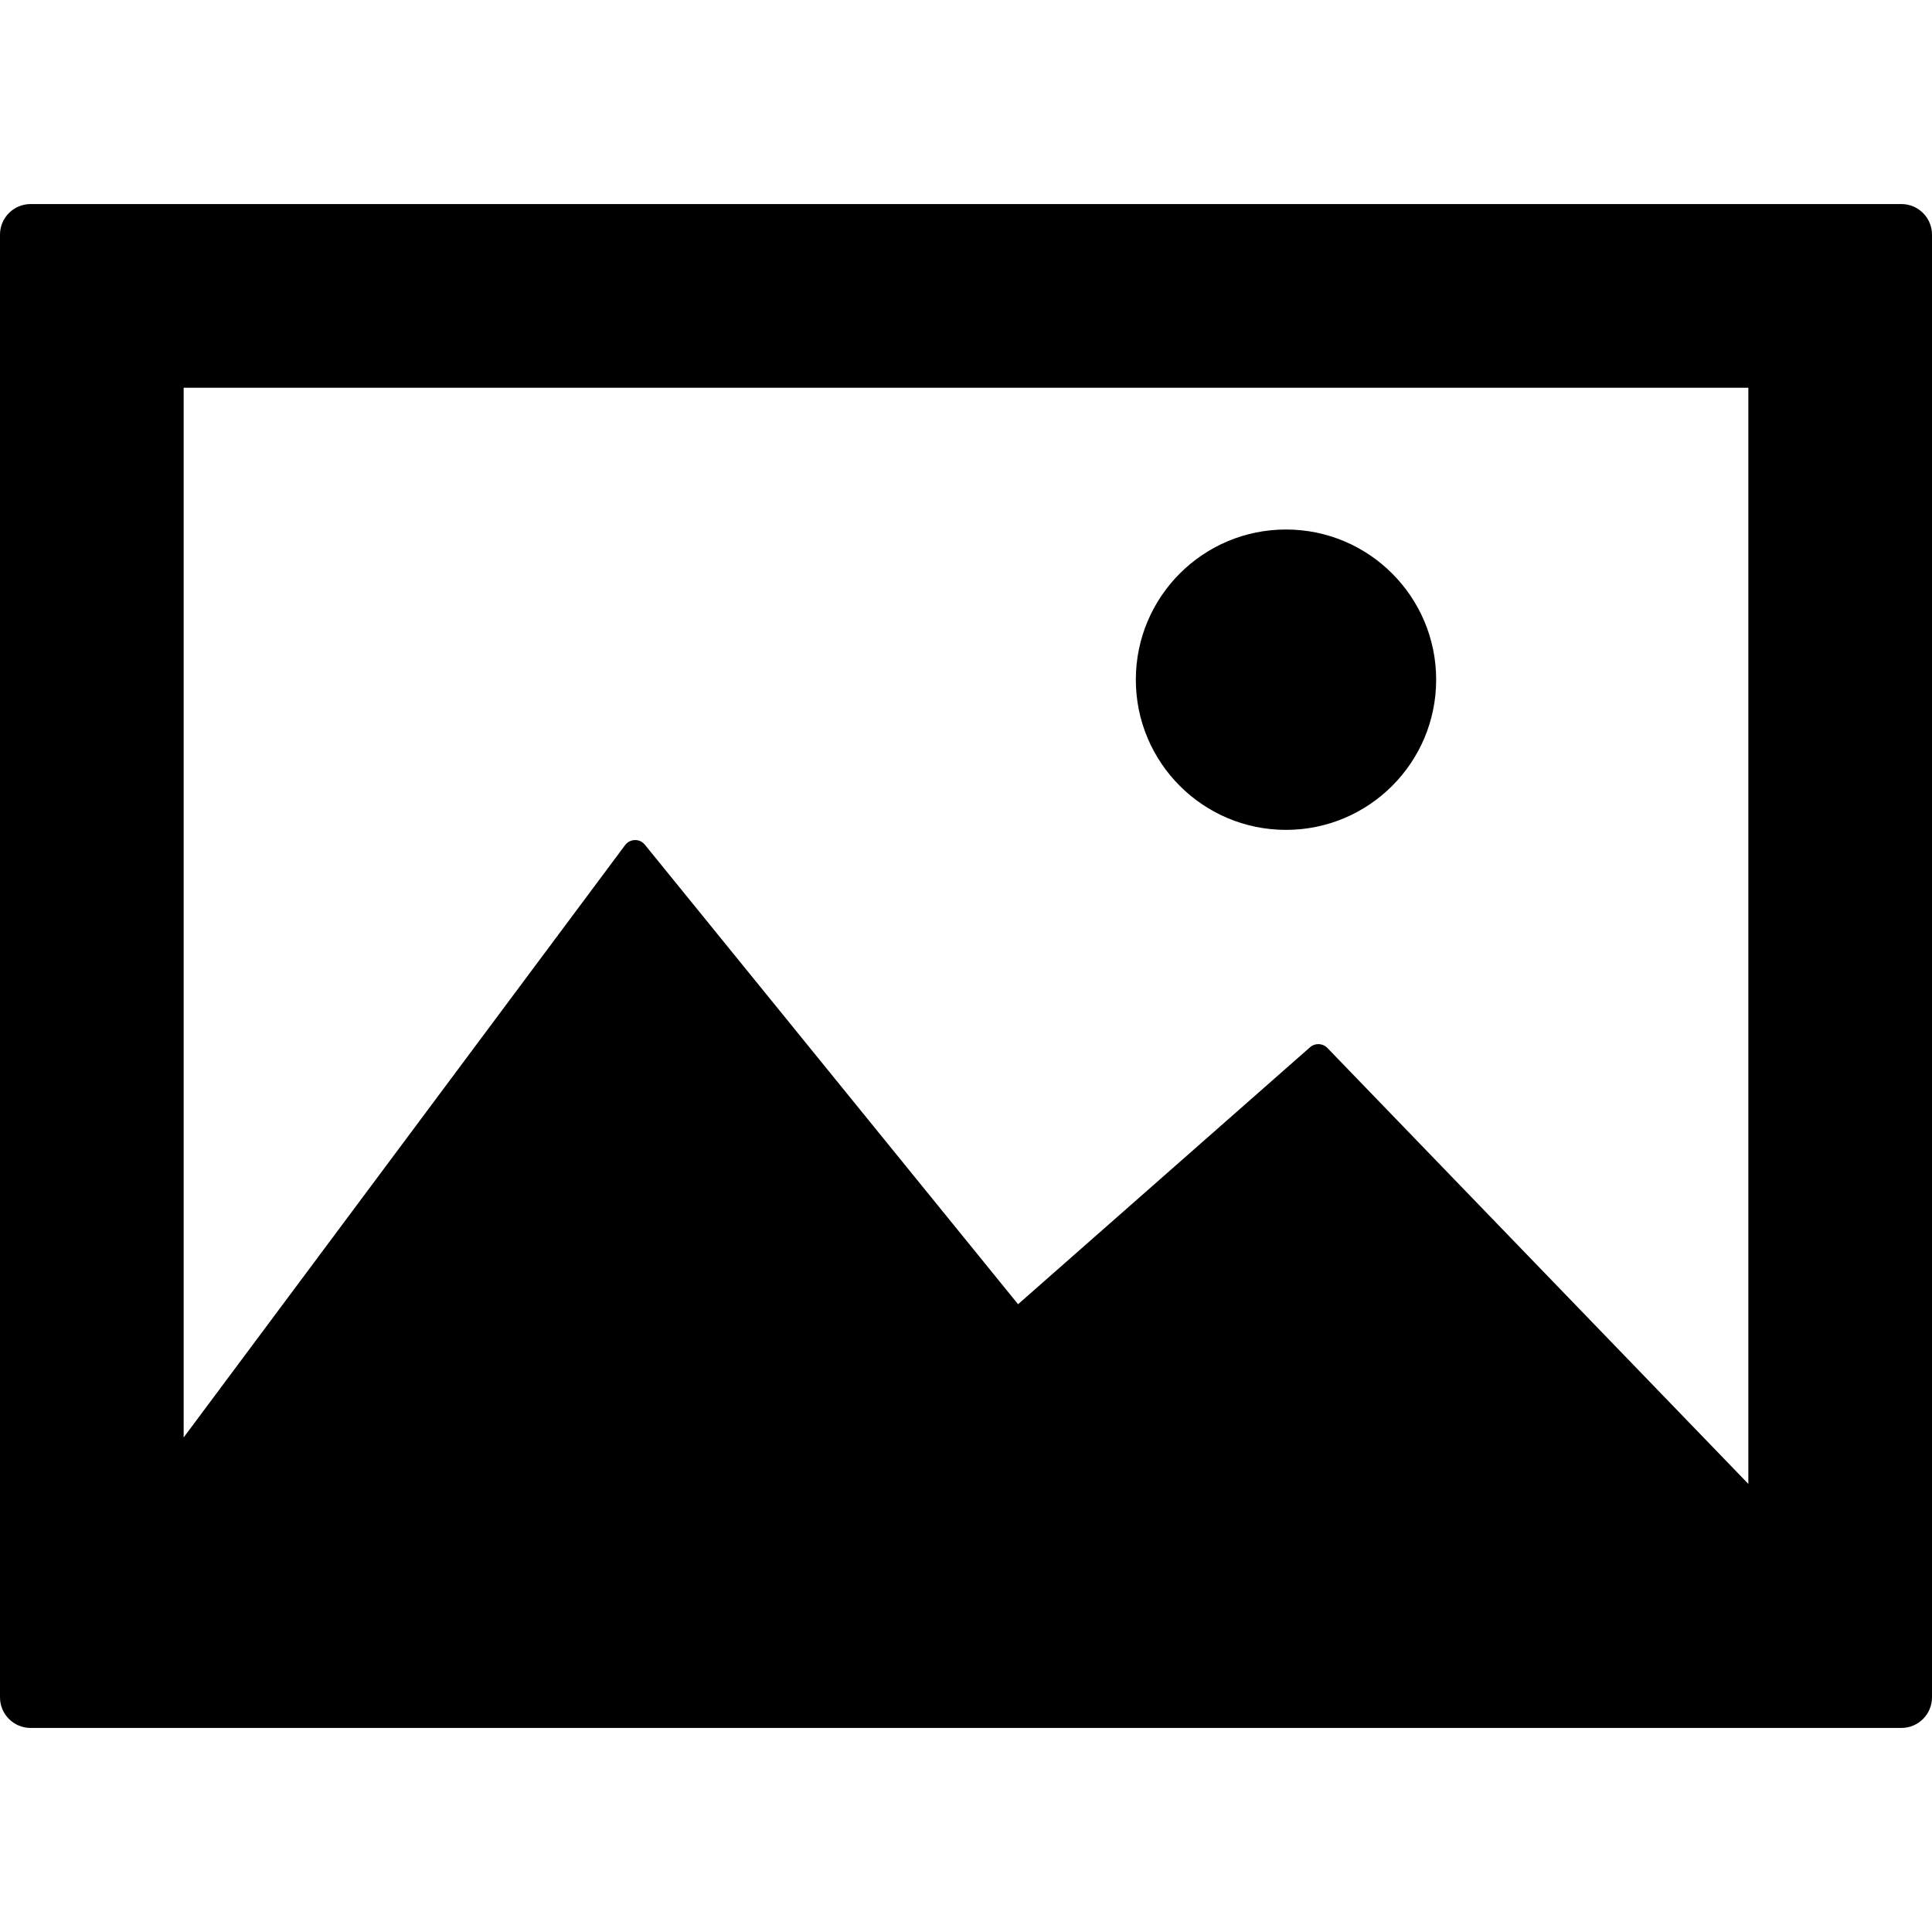
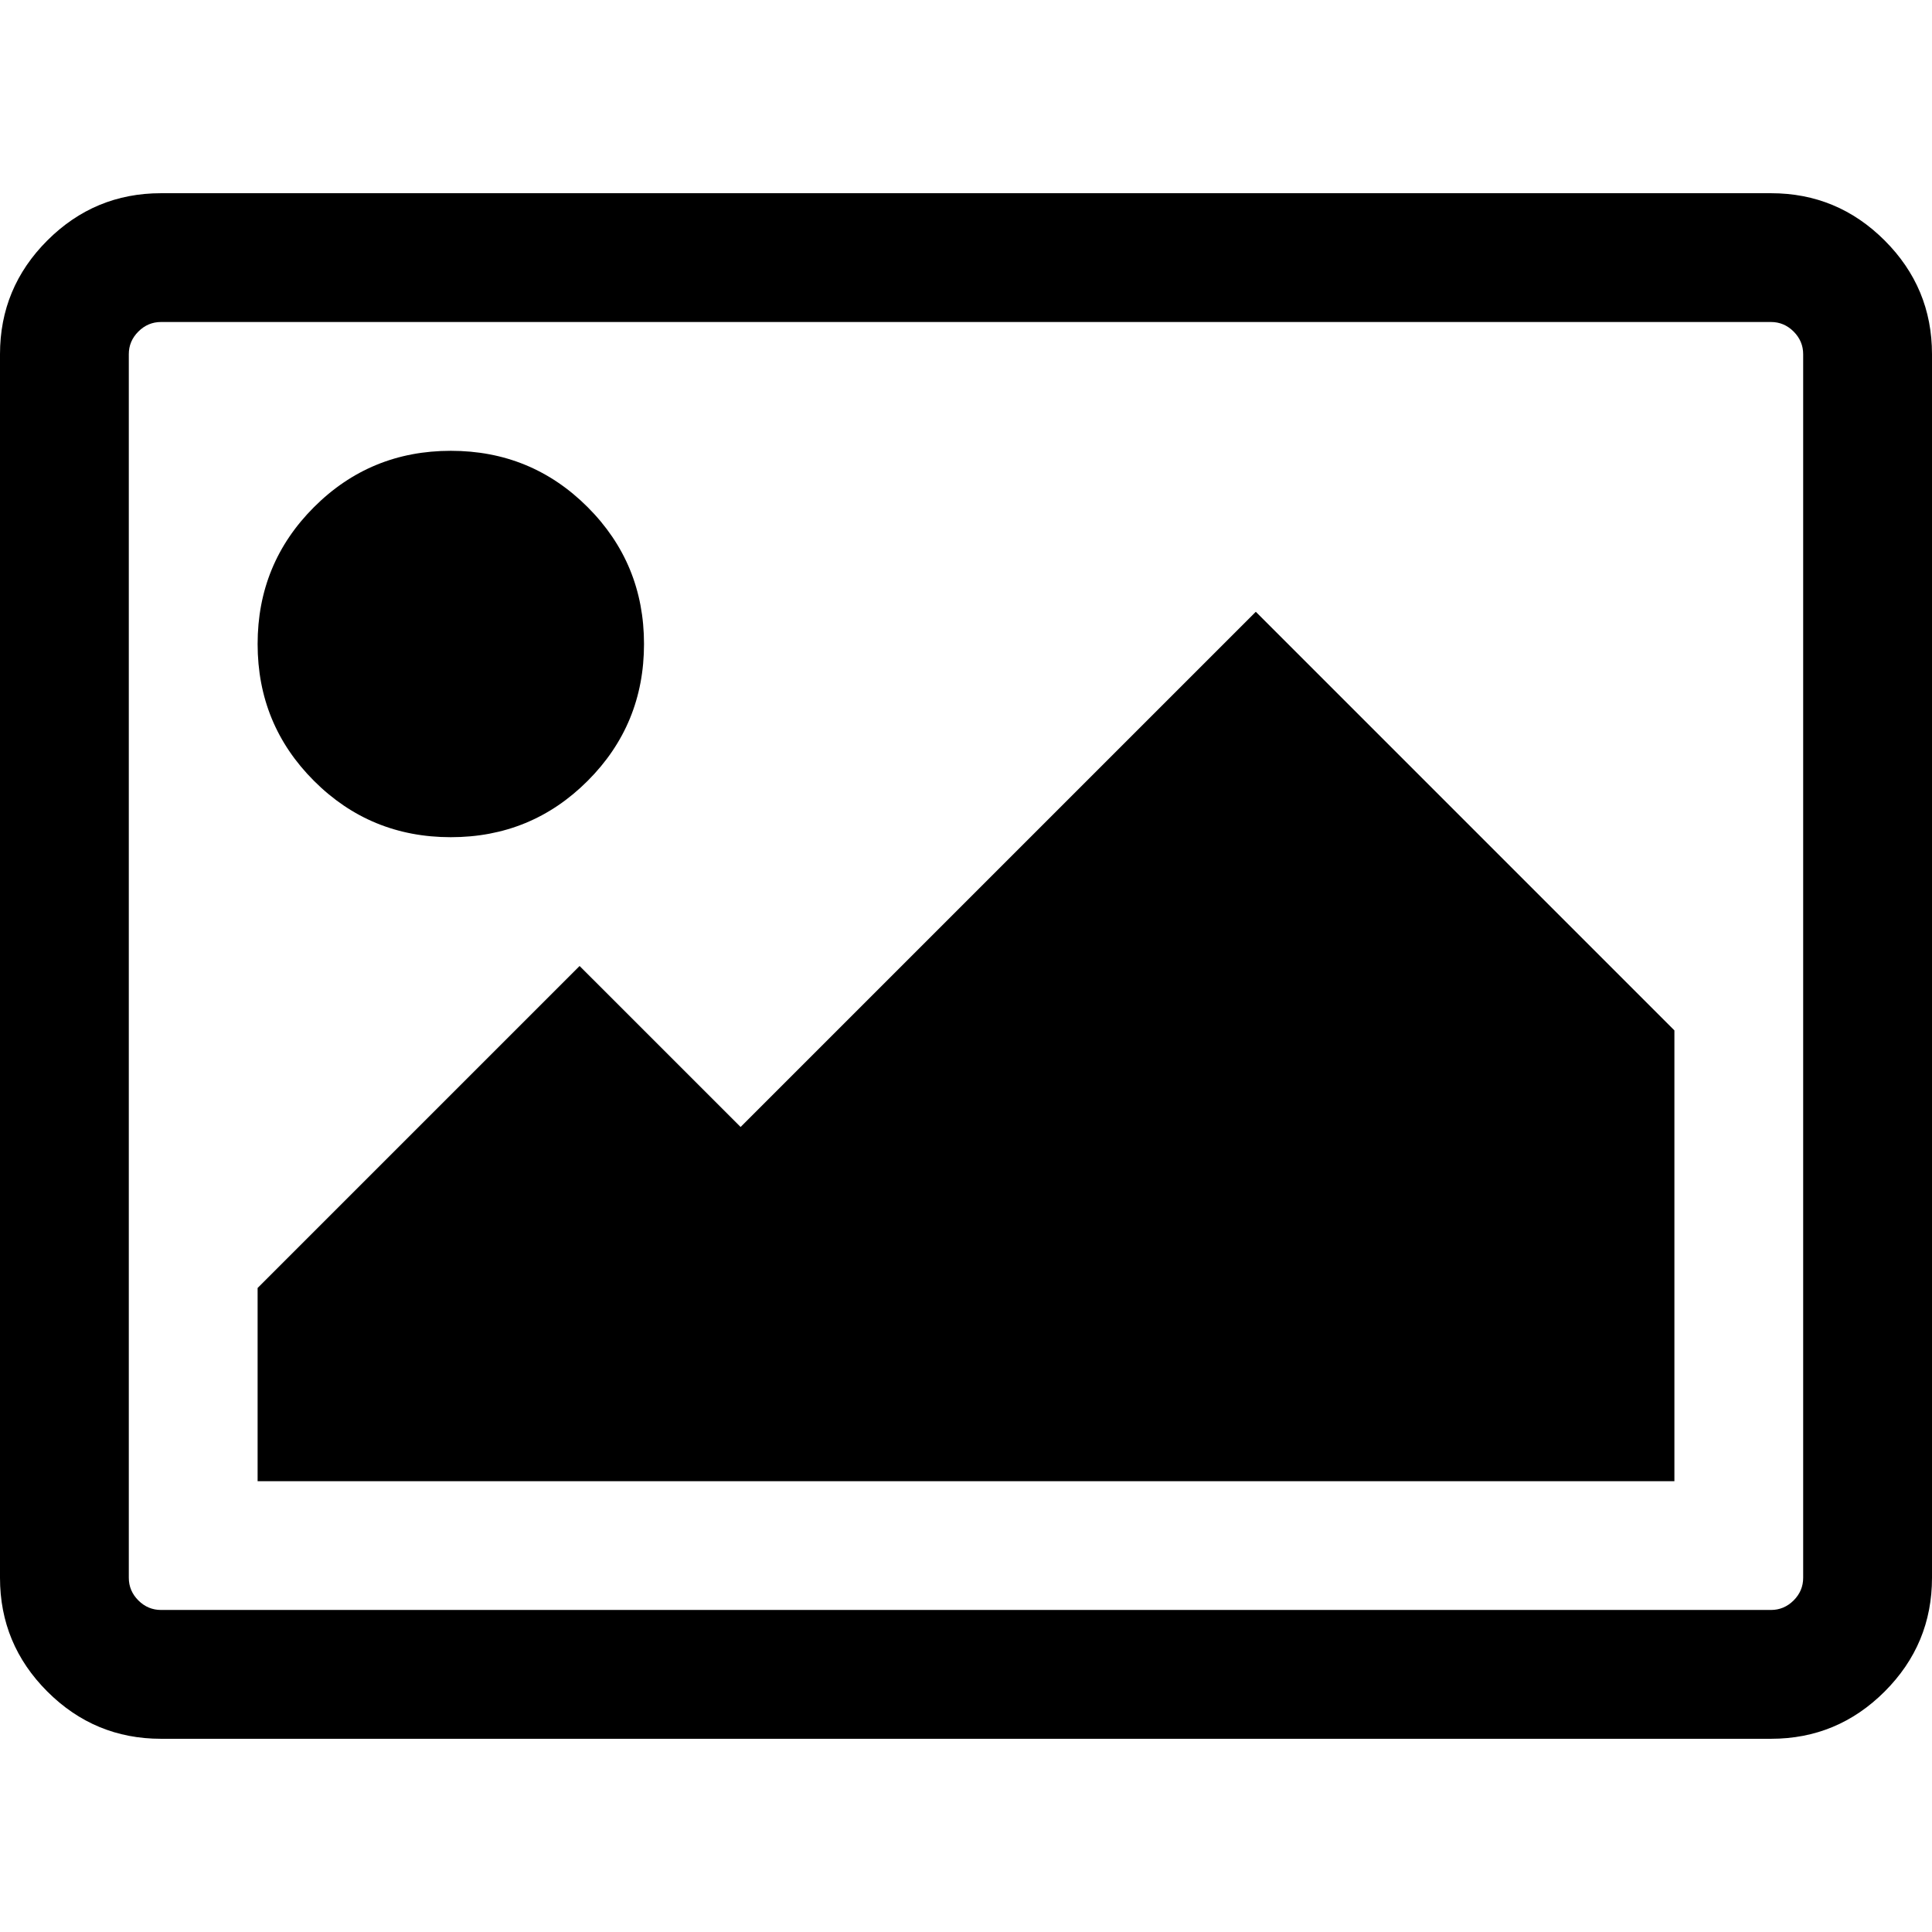
- <svg xmlns="http://www.w3.org/2000/svg" version="1.1" id="Capa_1" x="0px" y="0px" viewBox="0 0 315.58 315.58" style="enable-background:new 0 0 315.58 315.58;" xml:space="preserve">
+ <svg xmlns="http://www.w3.org/2000/svg" version="1.1" x="0px" y="0px" viewBox="0 0 548.176 548.176" xml:space="preserve">
  <g>
-     <path d="M310.58,33.331H5c-2.761,0-5,2.238-5,5v238.918c0,2.762,2.239,5,5,5h305.58c2.763,0,5-2.238,5-5V38.331   C315.58,35.569,313.343,33.331,310.58,33.331z M285.58,242.386l-68.766-71.214c-0.76-0.785-2.003-0.836-2.823-0.114l-47.695,41.979   l-60.962-75.061c-0.396-0.49-0.975-0.77-1.63-0.756c-0.631,0.013-1.22,0.316-1.597,0.822L30,234.797V63.331h255.58V242.386z" />
-     <path d="M210.059,135.555c13.538,0,24.529-10.982,24.529-24.531c0-13.545-10.991-24.533-24.529-24.533   c-13.549,0-24.528,10.988-24.528,24.533C185.531,124.572,196.511,135.555,210.059,135.555z" />
+     <g>
+       <path d="M534.75,68.238c-8.945-8.945-19.694-13.417-32.261-13.417H45.681c-12.562,0-23.313,4.471-32.264,13.417    C4.471,77.185,0,87.936,0,100.499v347.173c0,12.566,4.471,23.318,13.417,32.264c8.951,8.946,19.702,13.419,32.264,13.419h456.815    c12.56,0,23.312-4.473,32.258-13.419c8.945-8.945,13.422-19.697,13.422-32.264V100.499    C548.176,87.936,543.699,77.185,534.75,68.238z M511.623,447.672c0,2.478-0.899,4.613-2.707,6.427    c-1.81,1.8-3.952,2.703-6.427,2.703H45.681c-2.473,0-4.615-0.903-6.423-2.703c-1.807-1.813-2.712-3.949-2.712-6.427V100.495    c0-2.474,0.902-4.611,2.712-6.423c1.809-1.803,3.951-2.708,6.423-2.708h456.815c2.471,0,4.613,0.905,6.42,2.708    c1.801,1.812,2.707,3.949,2.707,6.423V447.672L511.623,447.672z" />
+       <path d="M127.91,237.541c15.229,0,28.171-5.327,38.831-15.987c10.657-10.66,15.987-23.601,15.987-38.826    c0-15.23-5.333-28.171-15.987-38.832c-10.66-10.656-23.603-15.986-38.831-15.986c-15.227,0-28.168,5.33-38.828,15.986    c-10.656,10.66-15.986,23.601-15.986,38.832c0,15.225,5.327,28.169,15.986,38.826C99.742,232.211,112.683,237.541,127.91,237.541z    " />
+       <polygon points="210.134,319.765 164.452,274.088 73.092,365.447 73.092,420.267 475.085,420.267 475.085,292.36 356.315,173.587      " />
+     </g>
  </g>
</svg>
